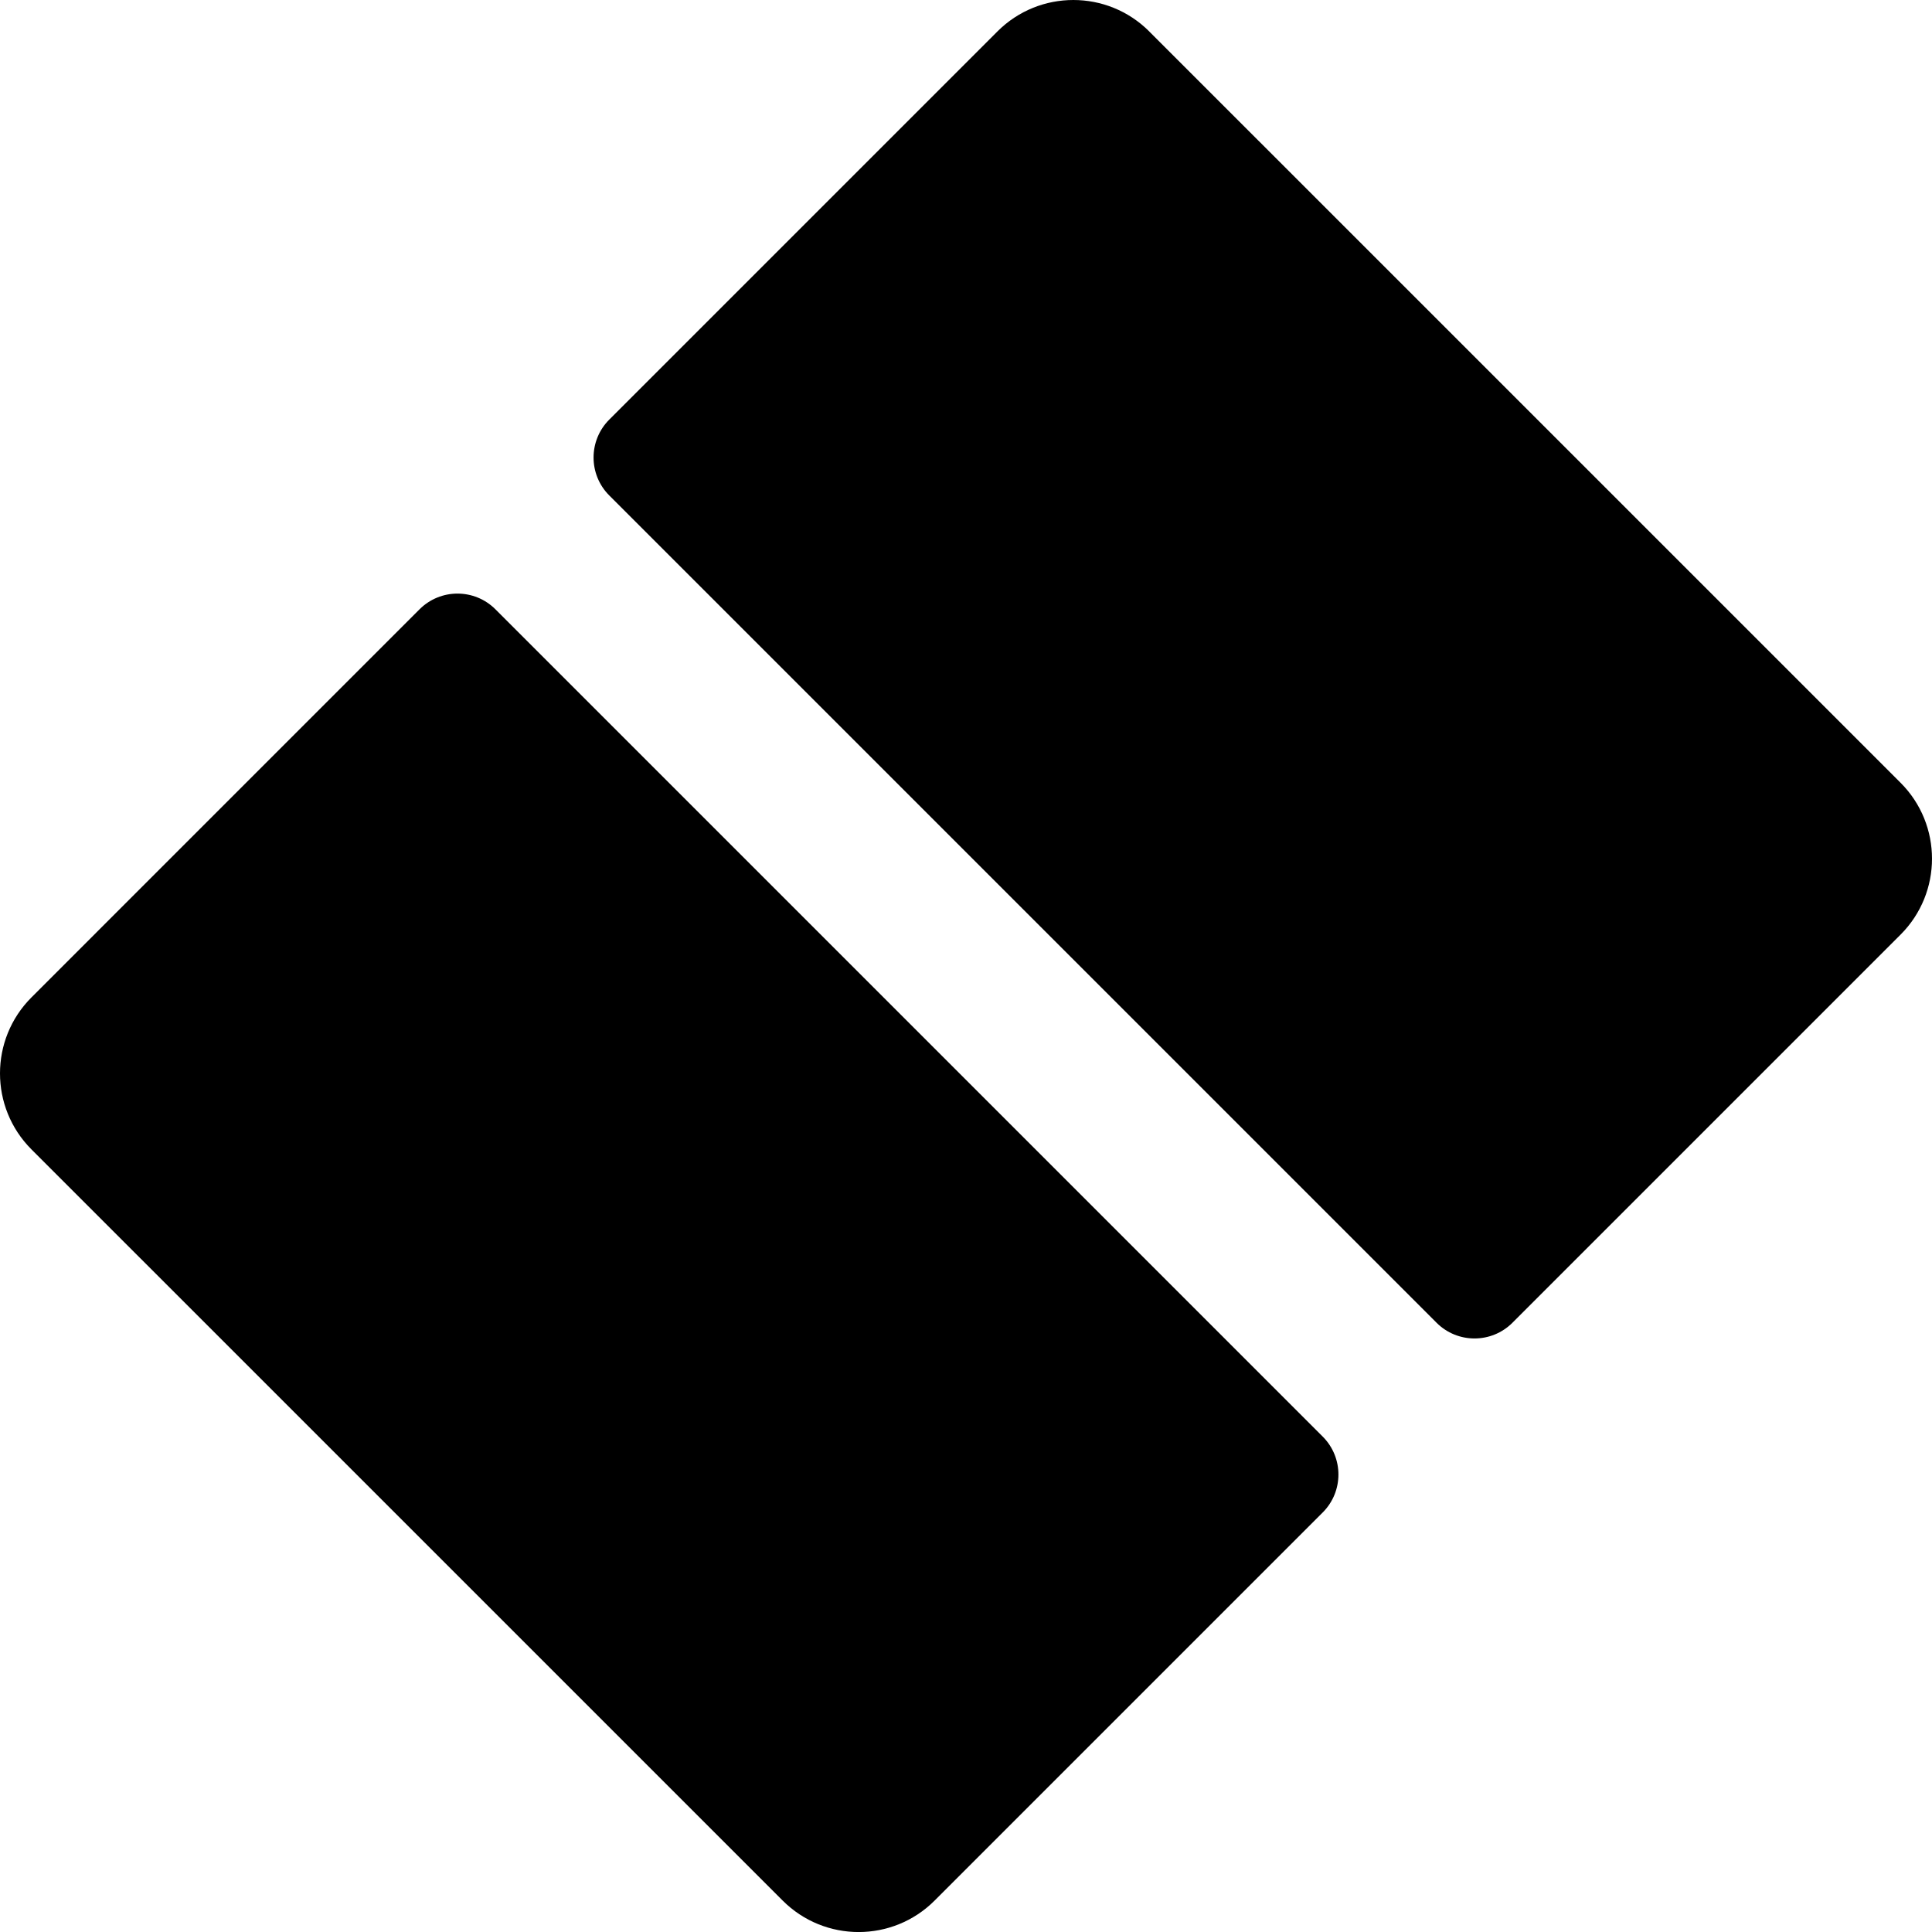
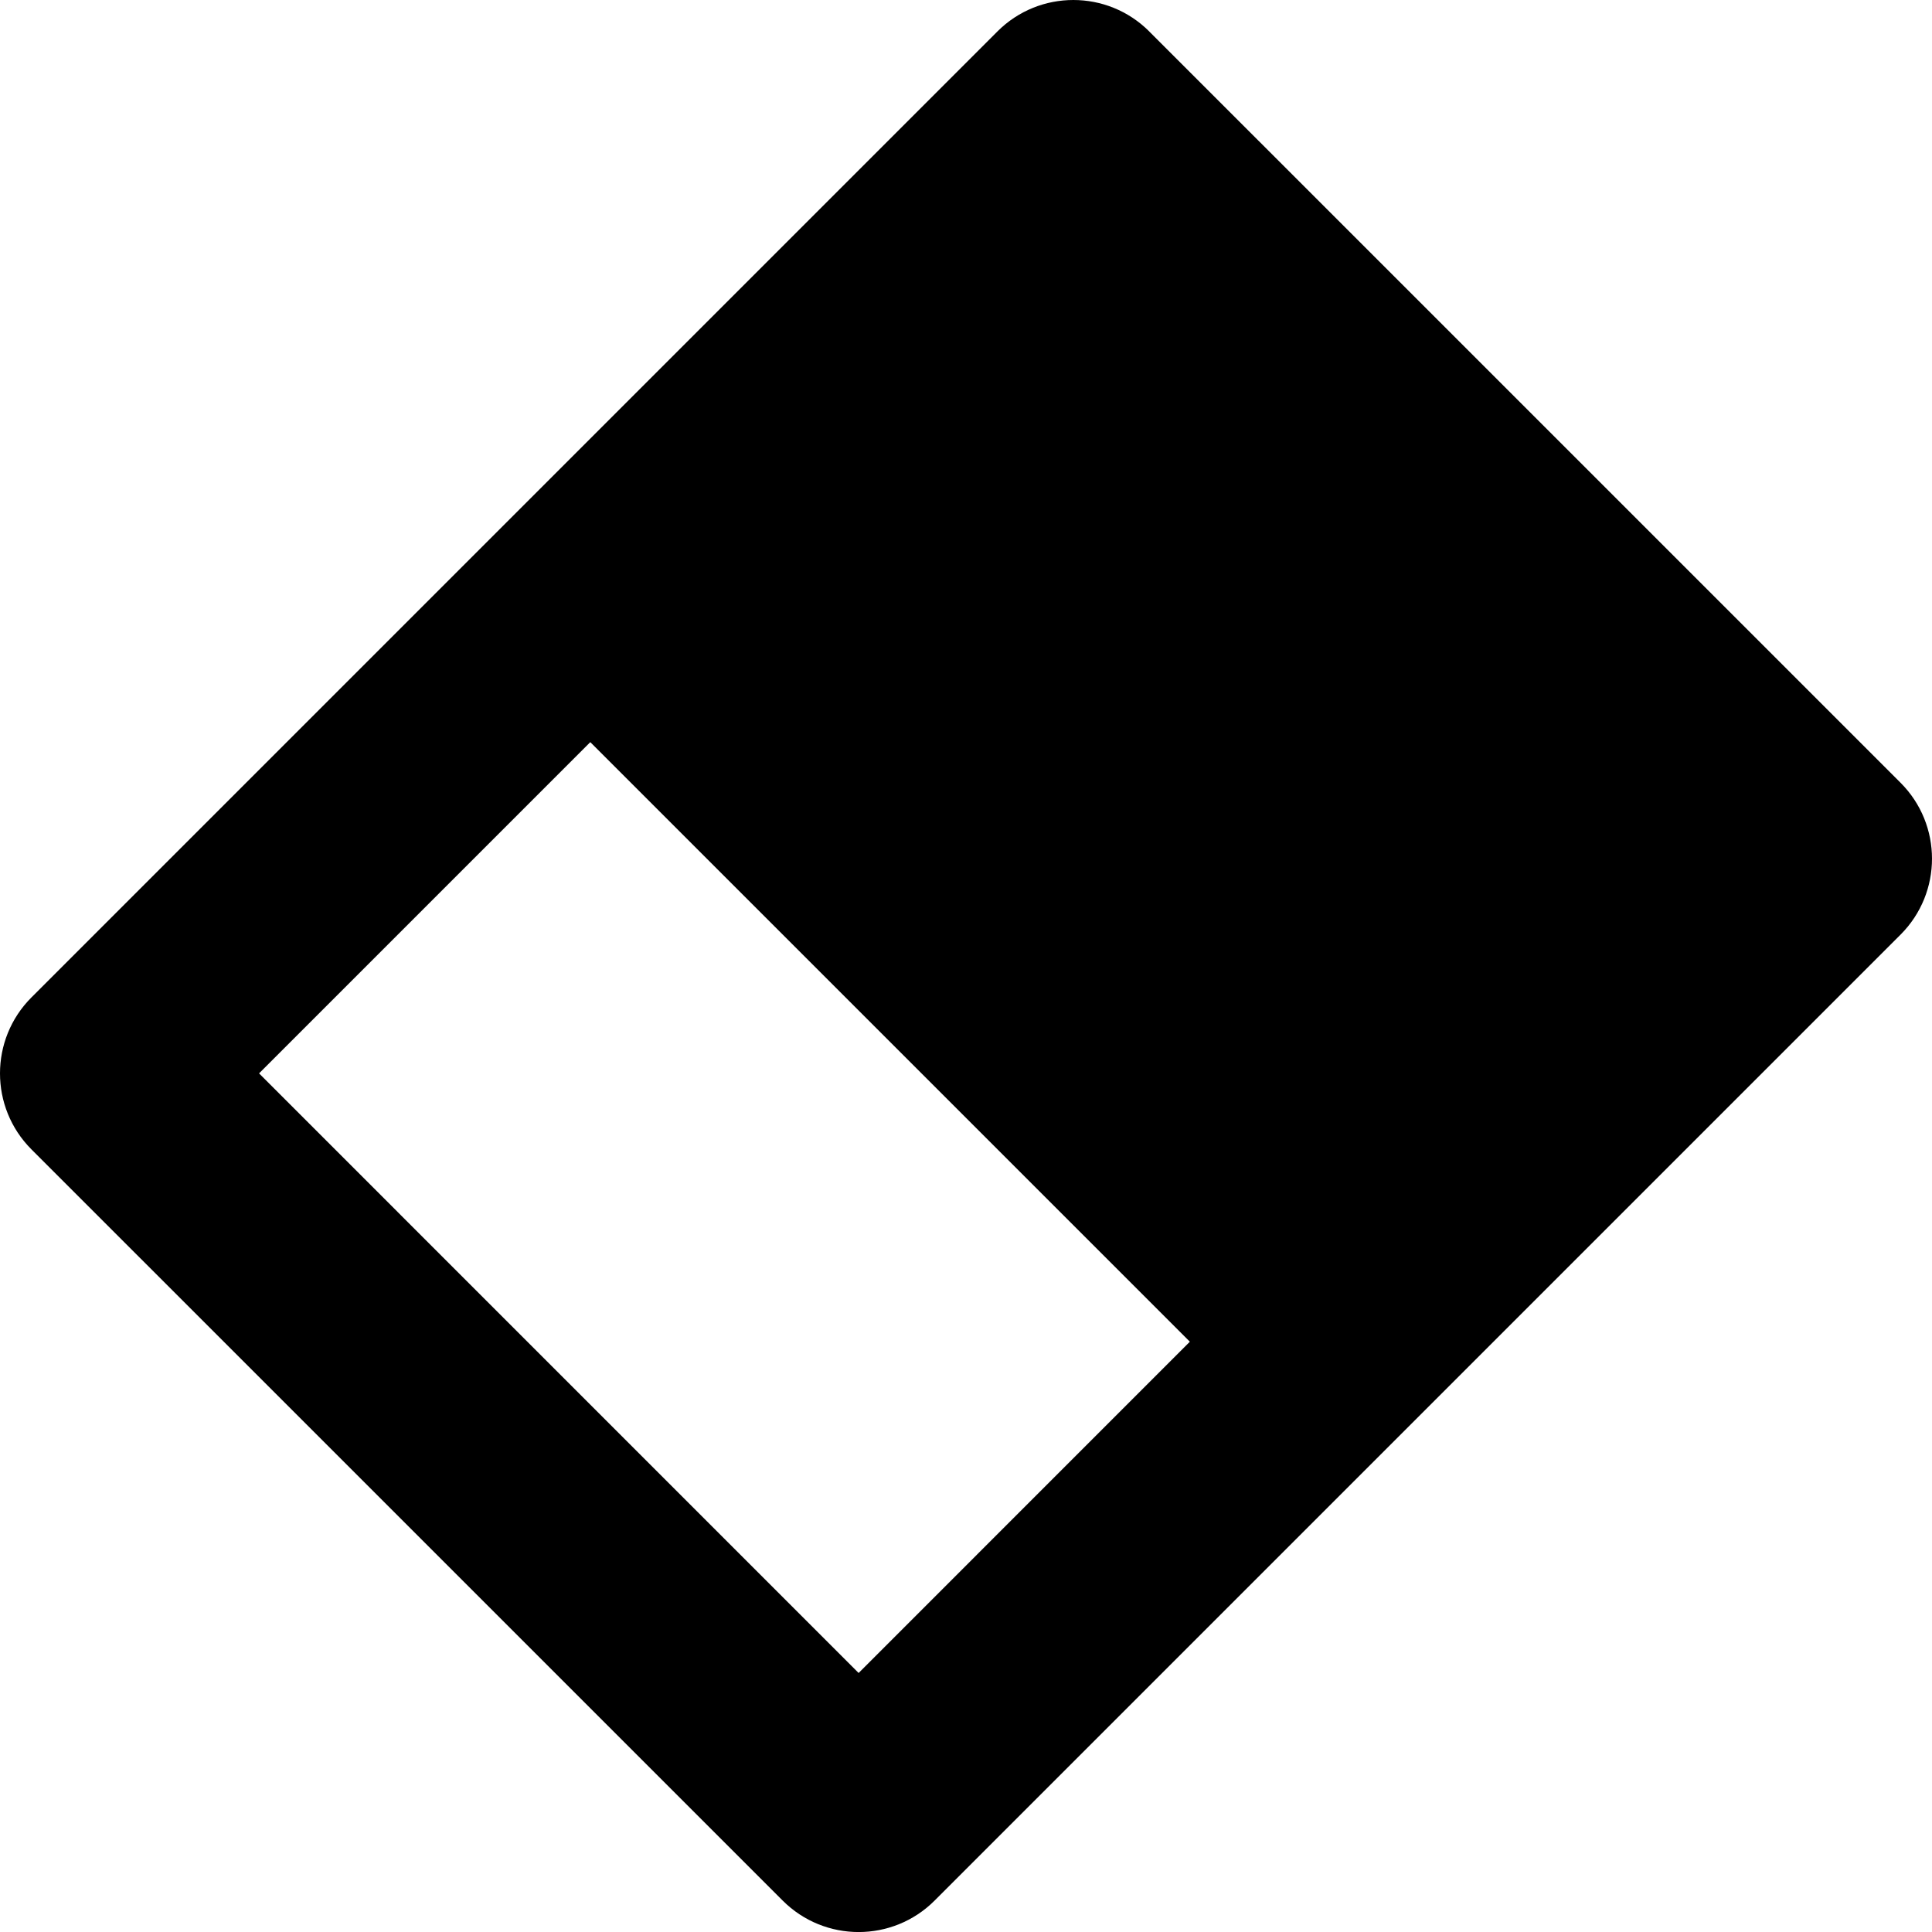
<svg xmlns="http://www.w3.org/2000/svg" width="450" height="450" viewBox="0 0 450 450">
-   <g>
-     <path d="M115.397,141.921a12.5,12.5,0,0,0-17.678,0L7.32,232.32a25.047,25.047,0,0,0,0,35.39l174.99,174.98a25.023,25.023,0,0,0,35.37,0l90.404-90.404a12.5,12.5,0,0,0,0-17.678Z" />
-     <path d="M442.68,182.32l-174.99-174.98c0-.01,0-.01-.01-.01v-.01a25.011,25.011,0,0,0-35.36,0L141.914,97.727a12.5,12.5,0,0,0,0,17.678L334.601,308.092a12.5,12.5,0,0,0,17.678,0l90.402-90.402a25.023,25.023,0,0,0,0-35.37Z" />
-   </g>
+   <path d="M442.68,182.32l-174.99-174.98c0-.01,0-.01-.01-.01v-.01a25.011,25.011,0,0,0-35.36,0l-225,225a25.047,25.047,0,0,0,0,35.39l174.99,174.98a25.023,25.023,0,0,0,35.37,0l225-225a25.023,25.023,0,0,0,0-35.37ZM199.99,389.67,60.34,250.01,137.49,172.86,277.14,312.51Z" />
</svg>
